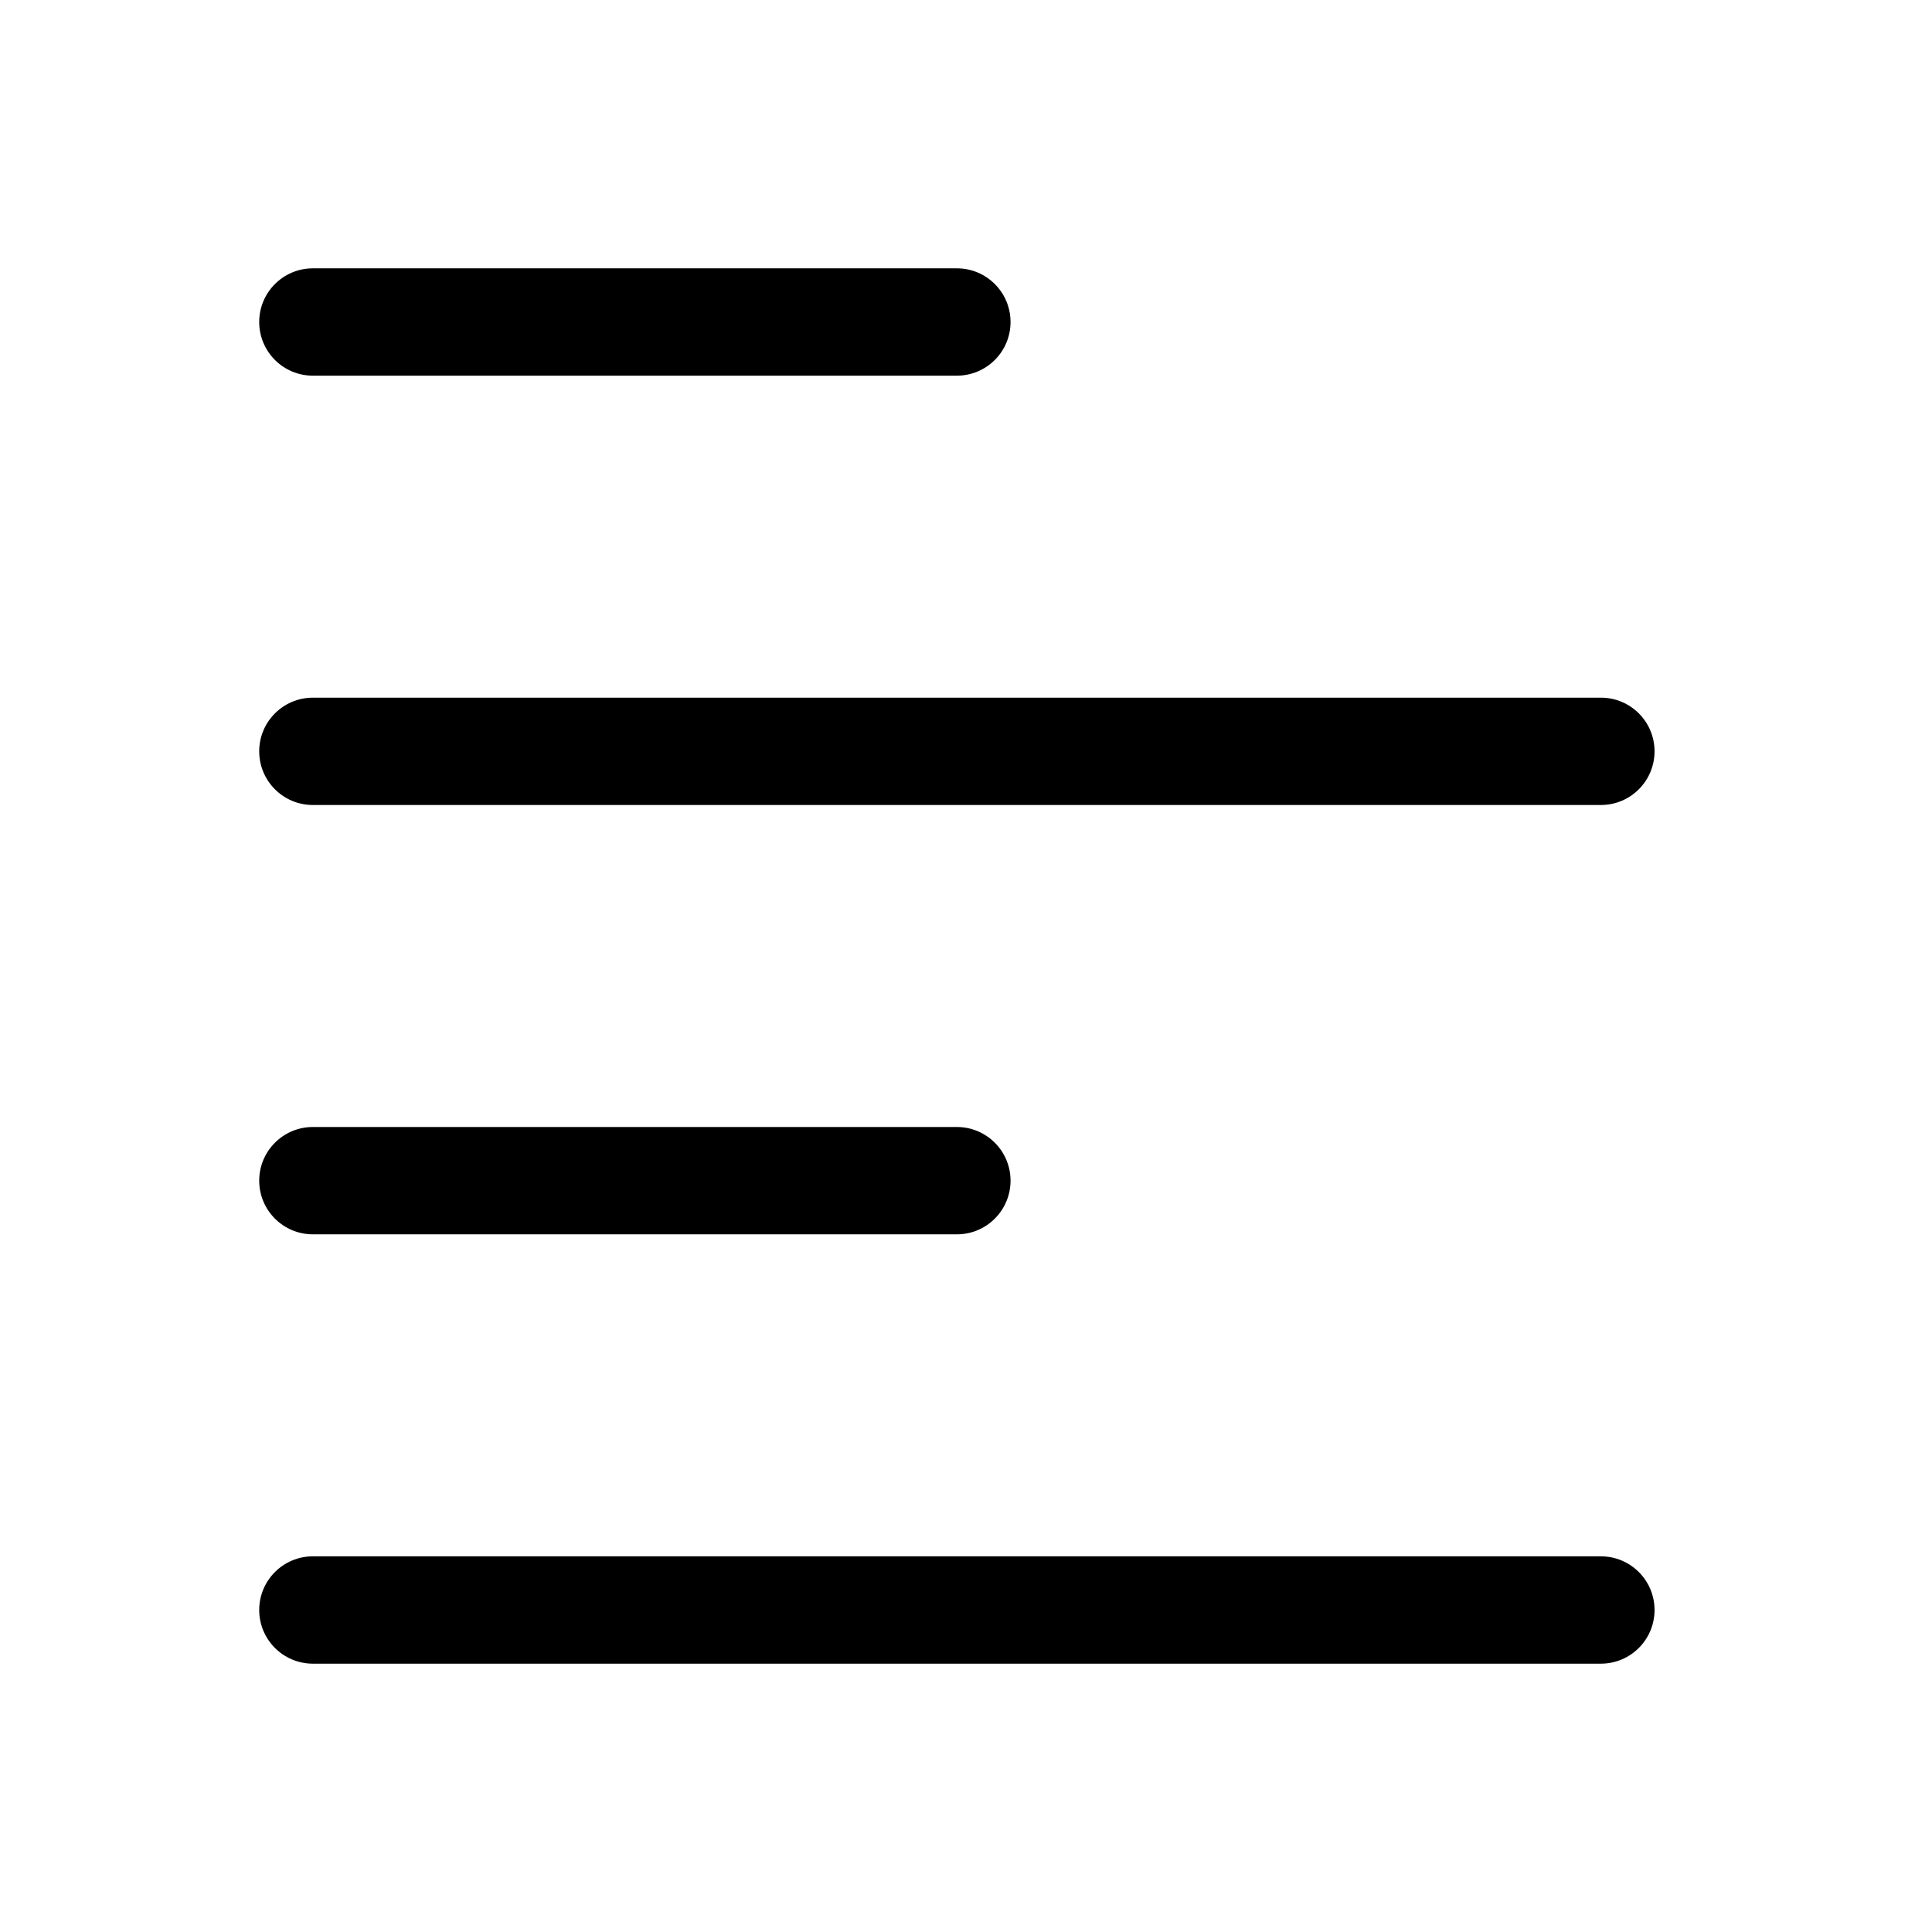
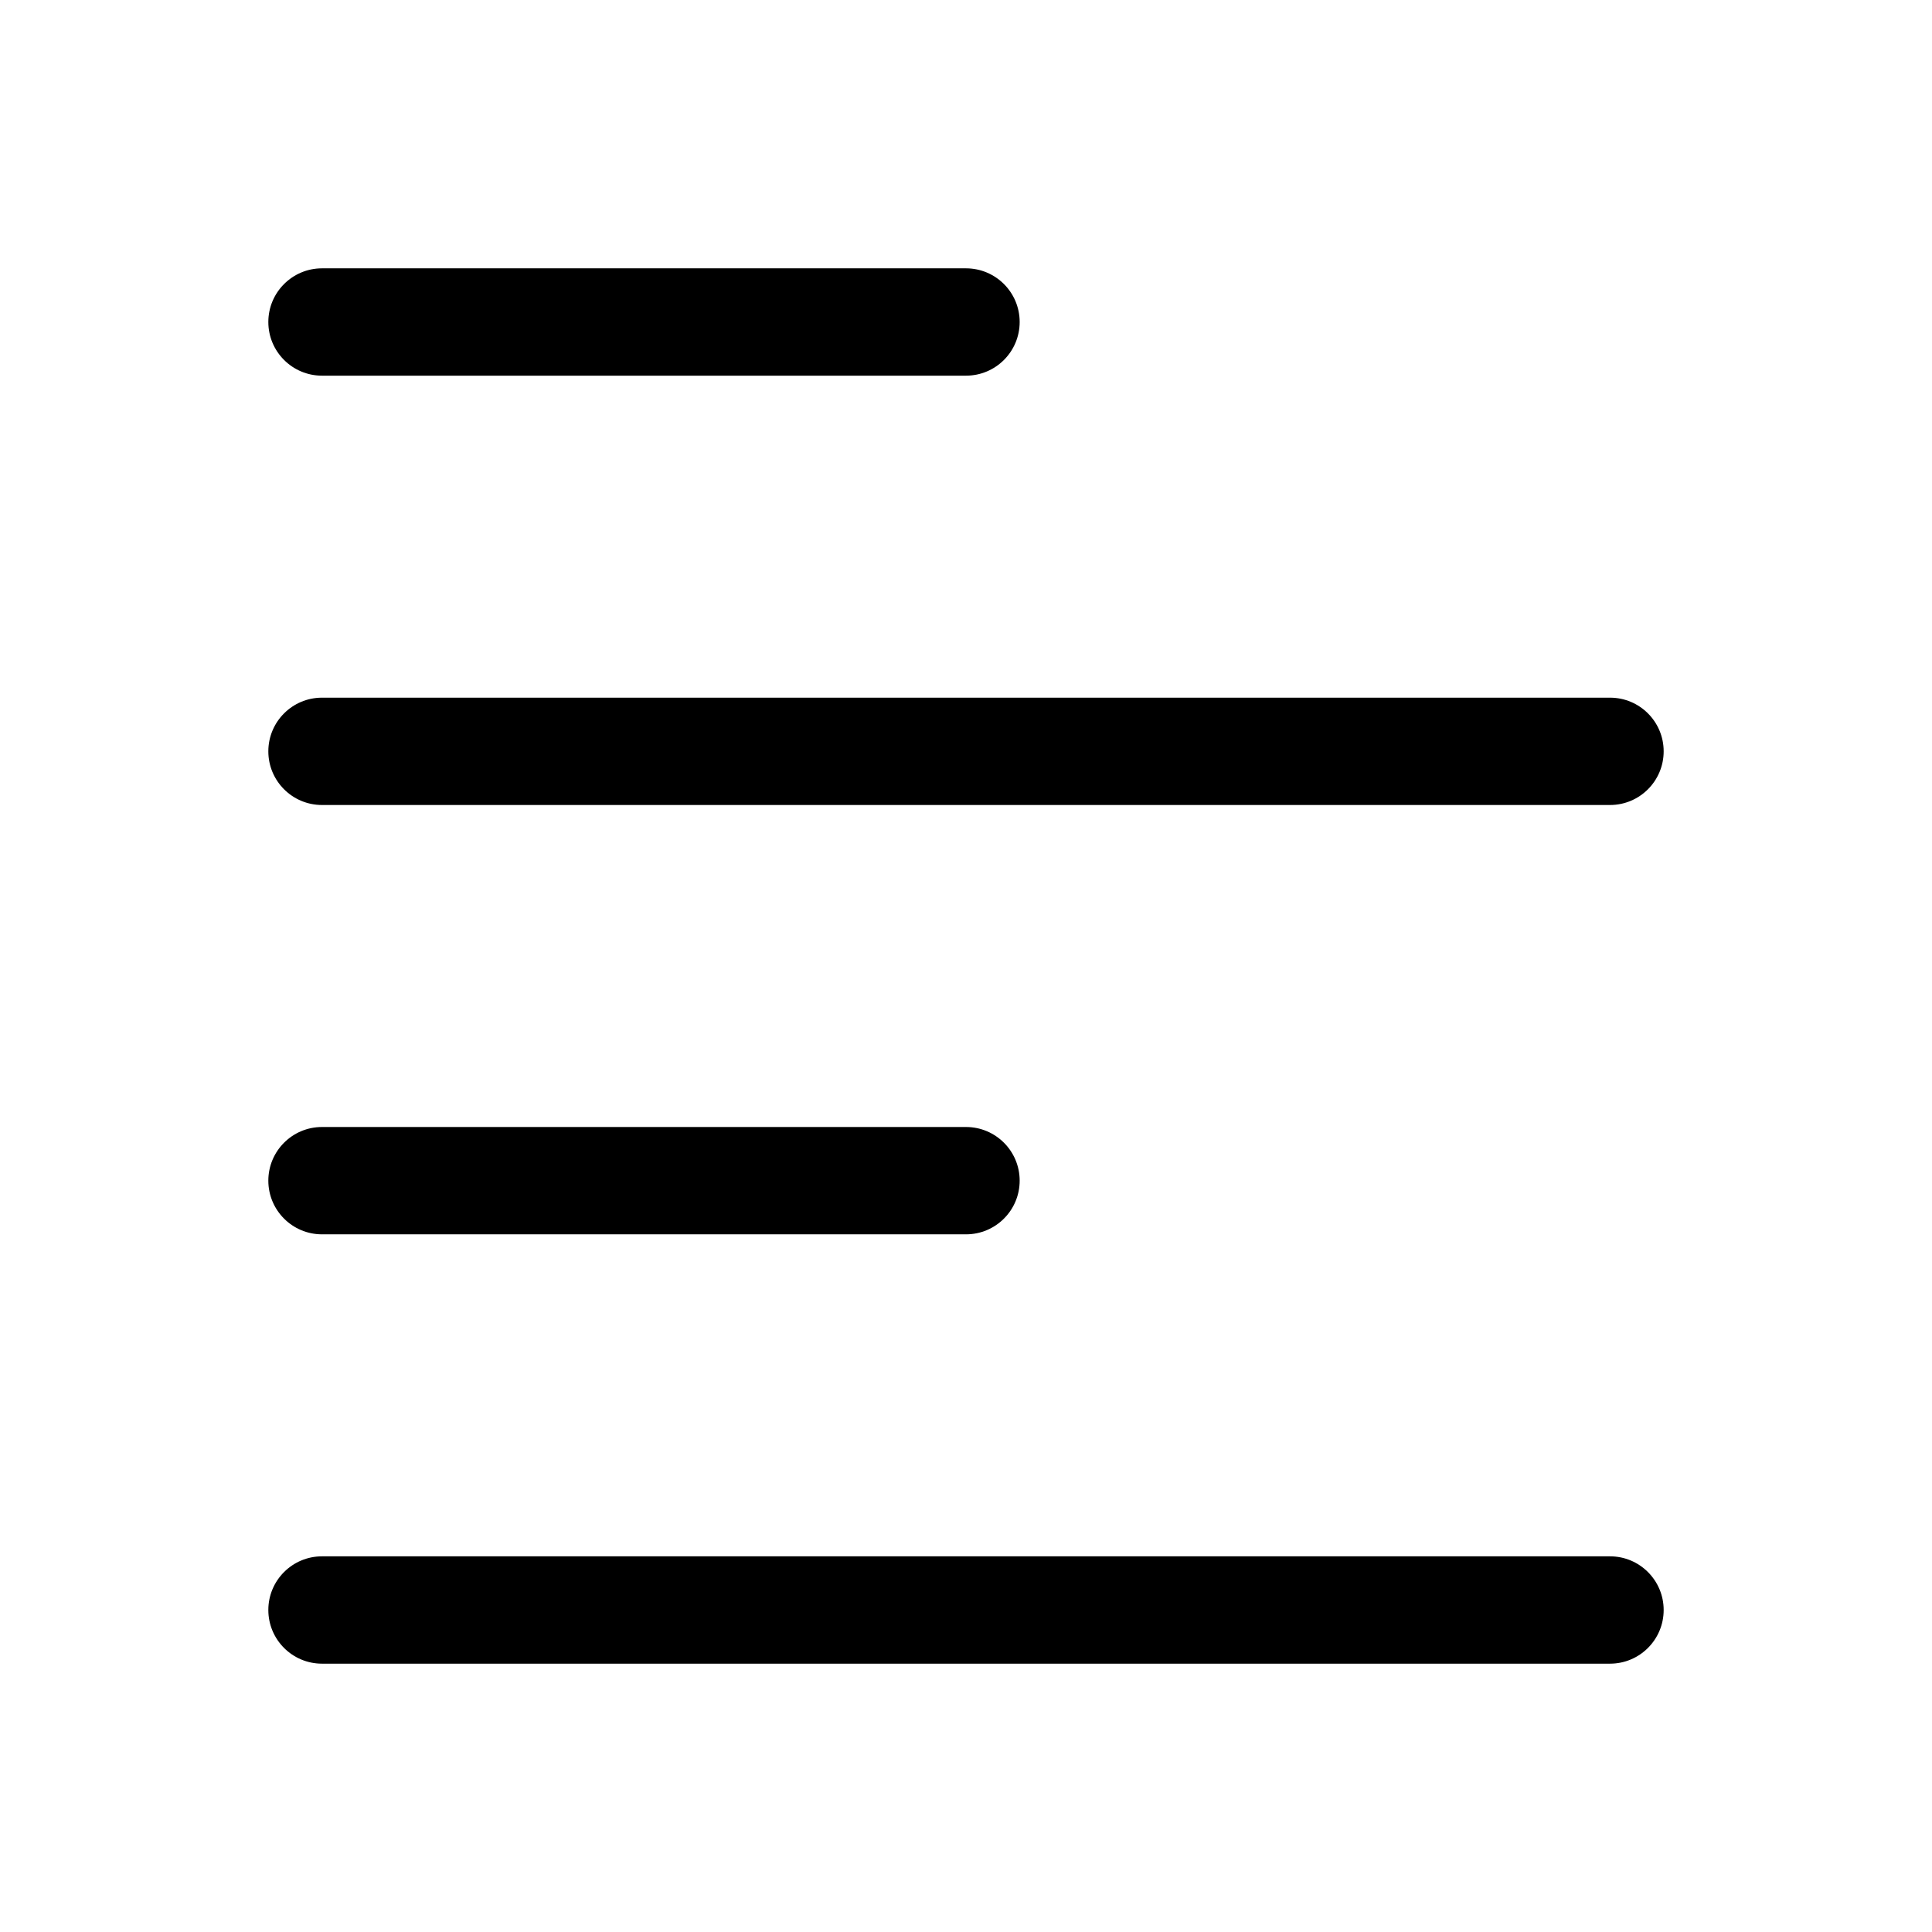
<svg xmlns="http://www.w3.org/2000/svg" version="1.1" width="1024" height="1024" viewBox="0 0 1024 1024">
  <g id="icomoon-ignore">
</g>
-   <path d="M848.498 426.667h-682.667c-15.709 0-28.444-12.735-28.444-28.444s12.735-28.444 28.444-28.444v0h682.667c15.709 0 28.444 12.735 28.444 28.444s-12.735 28.444-28.444 28.444v0z" />
-   <path d="M848.498 881.778h-682.667c-15.709 0-28.444-12.735-28.444-28.444s12.735-28.444 28.444-28.444v0h682.667c15.709 0 28.444 12.735 28.444 28.444s-12.735 28.444-28.444 28.444v0z" />
-   <path d="M507.164 654.222h-341.333c-15.709 0-28.444-12.735-28.444-28.444s12.735-28.444 28.444-28.444v0h341.333c15.709 0 28.444 12.735 28.444 28.444s-12.735 28.444-28.444 28.444v0z" />
-   <path d="M507.164 199.111h-341.333c-15.709 0-28.444-12.735-28.444-28.444s12.735-28.444 28.444-28.444v0h341.333c15.709 0 28.444 12.735 28.444 28.444s-12.735 28.444-28.444 28.444v0z" />
+   <path fill="#000" d="M853.334 426.667h-682.667c-15.709 0-28.444-12.735-28.444-28.444s12.735-28.444 28.444-28.444v0h682.667c15.709 0 28.444 12.735 28.444 28.444s-12.735 28.444-28.444 28.444v0z" />
+   <path fill="#000" d="M853.334 881.778h-682.667c-15.709 0-28.444-12.735-28.444-28.444s12.735-28.444 28.444-28.444v0h682.667c15.709 0 28.444 12.735 28.444 28.444s-12.735 28.444-28.444 28.444v0z" />
+   <path fill="#000" d="M512 654.222h-341.333c-15.709 0-28.444-12.735-28.444-28.444s12.735-28.444 28.444-28.444v0h341.333c15.709 0 28.444 12.735 28.444 28.444s-12.735 28.444-28.444 28.444v0z" />
+   <path fill="#000" d="M512 199.111h-341.333c-15.709 0-28.444-12.735-28.444-28.444s12.735-28.444 28.444-28.444v0h341.333c15.709 0 28.444 12.735 28.444 28.444s-12.735 28.444-28.444 28.444v0z" />
</svg>
